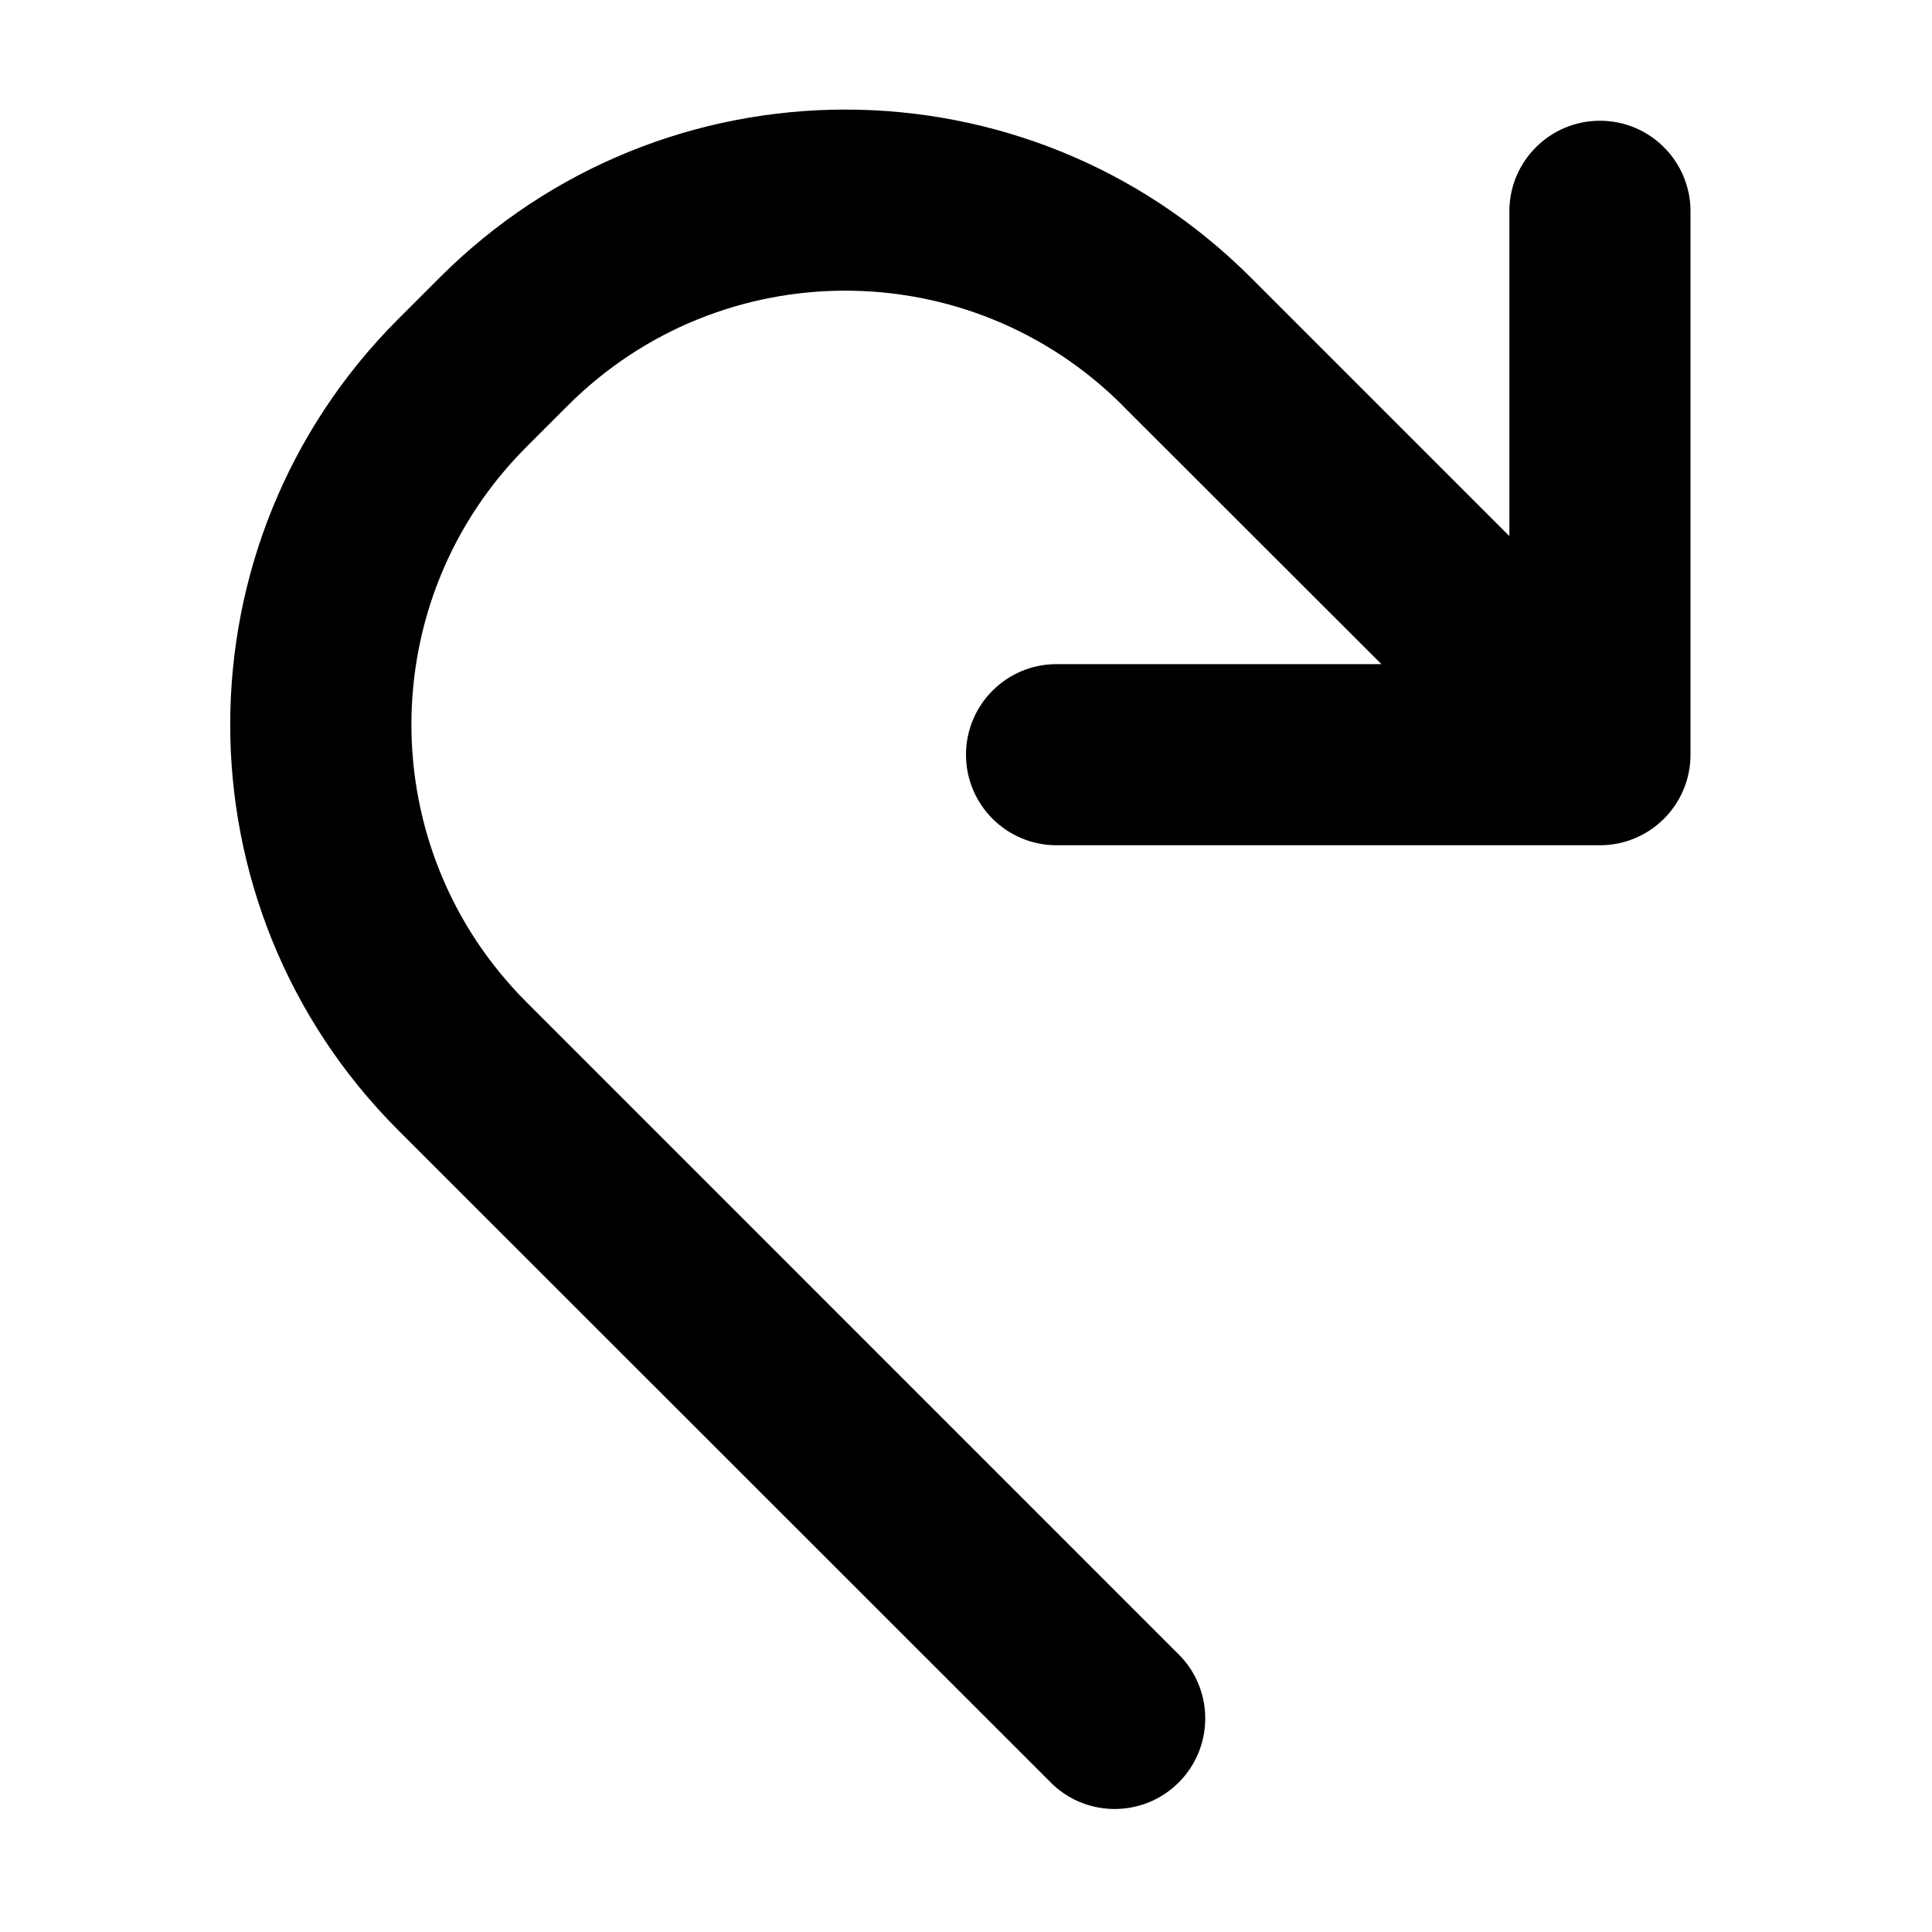
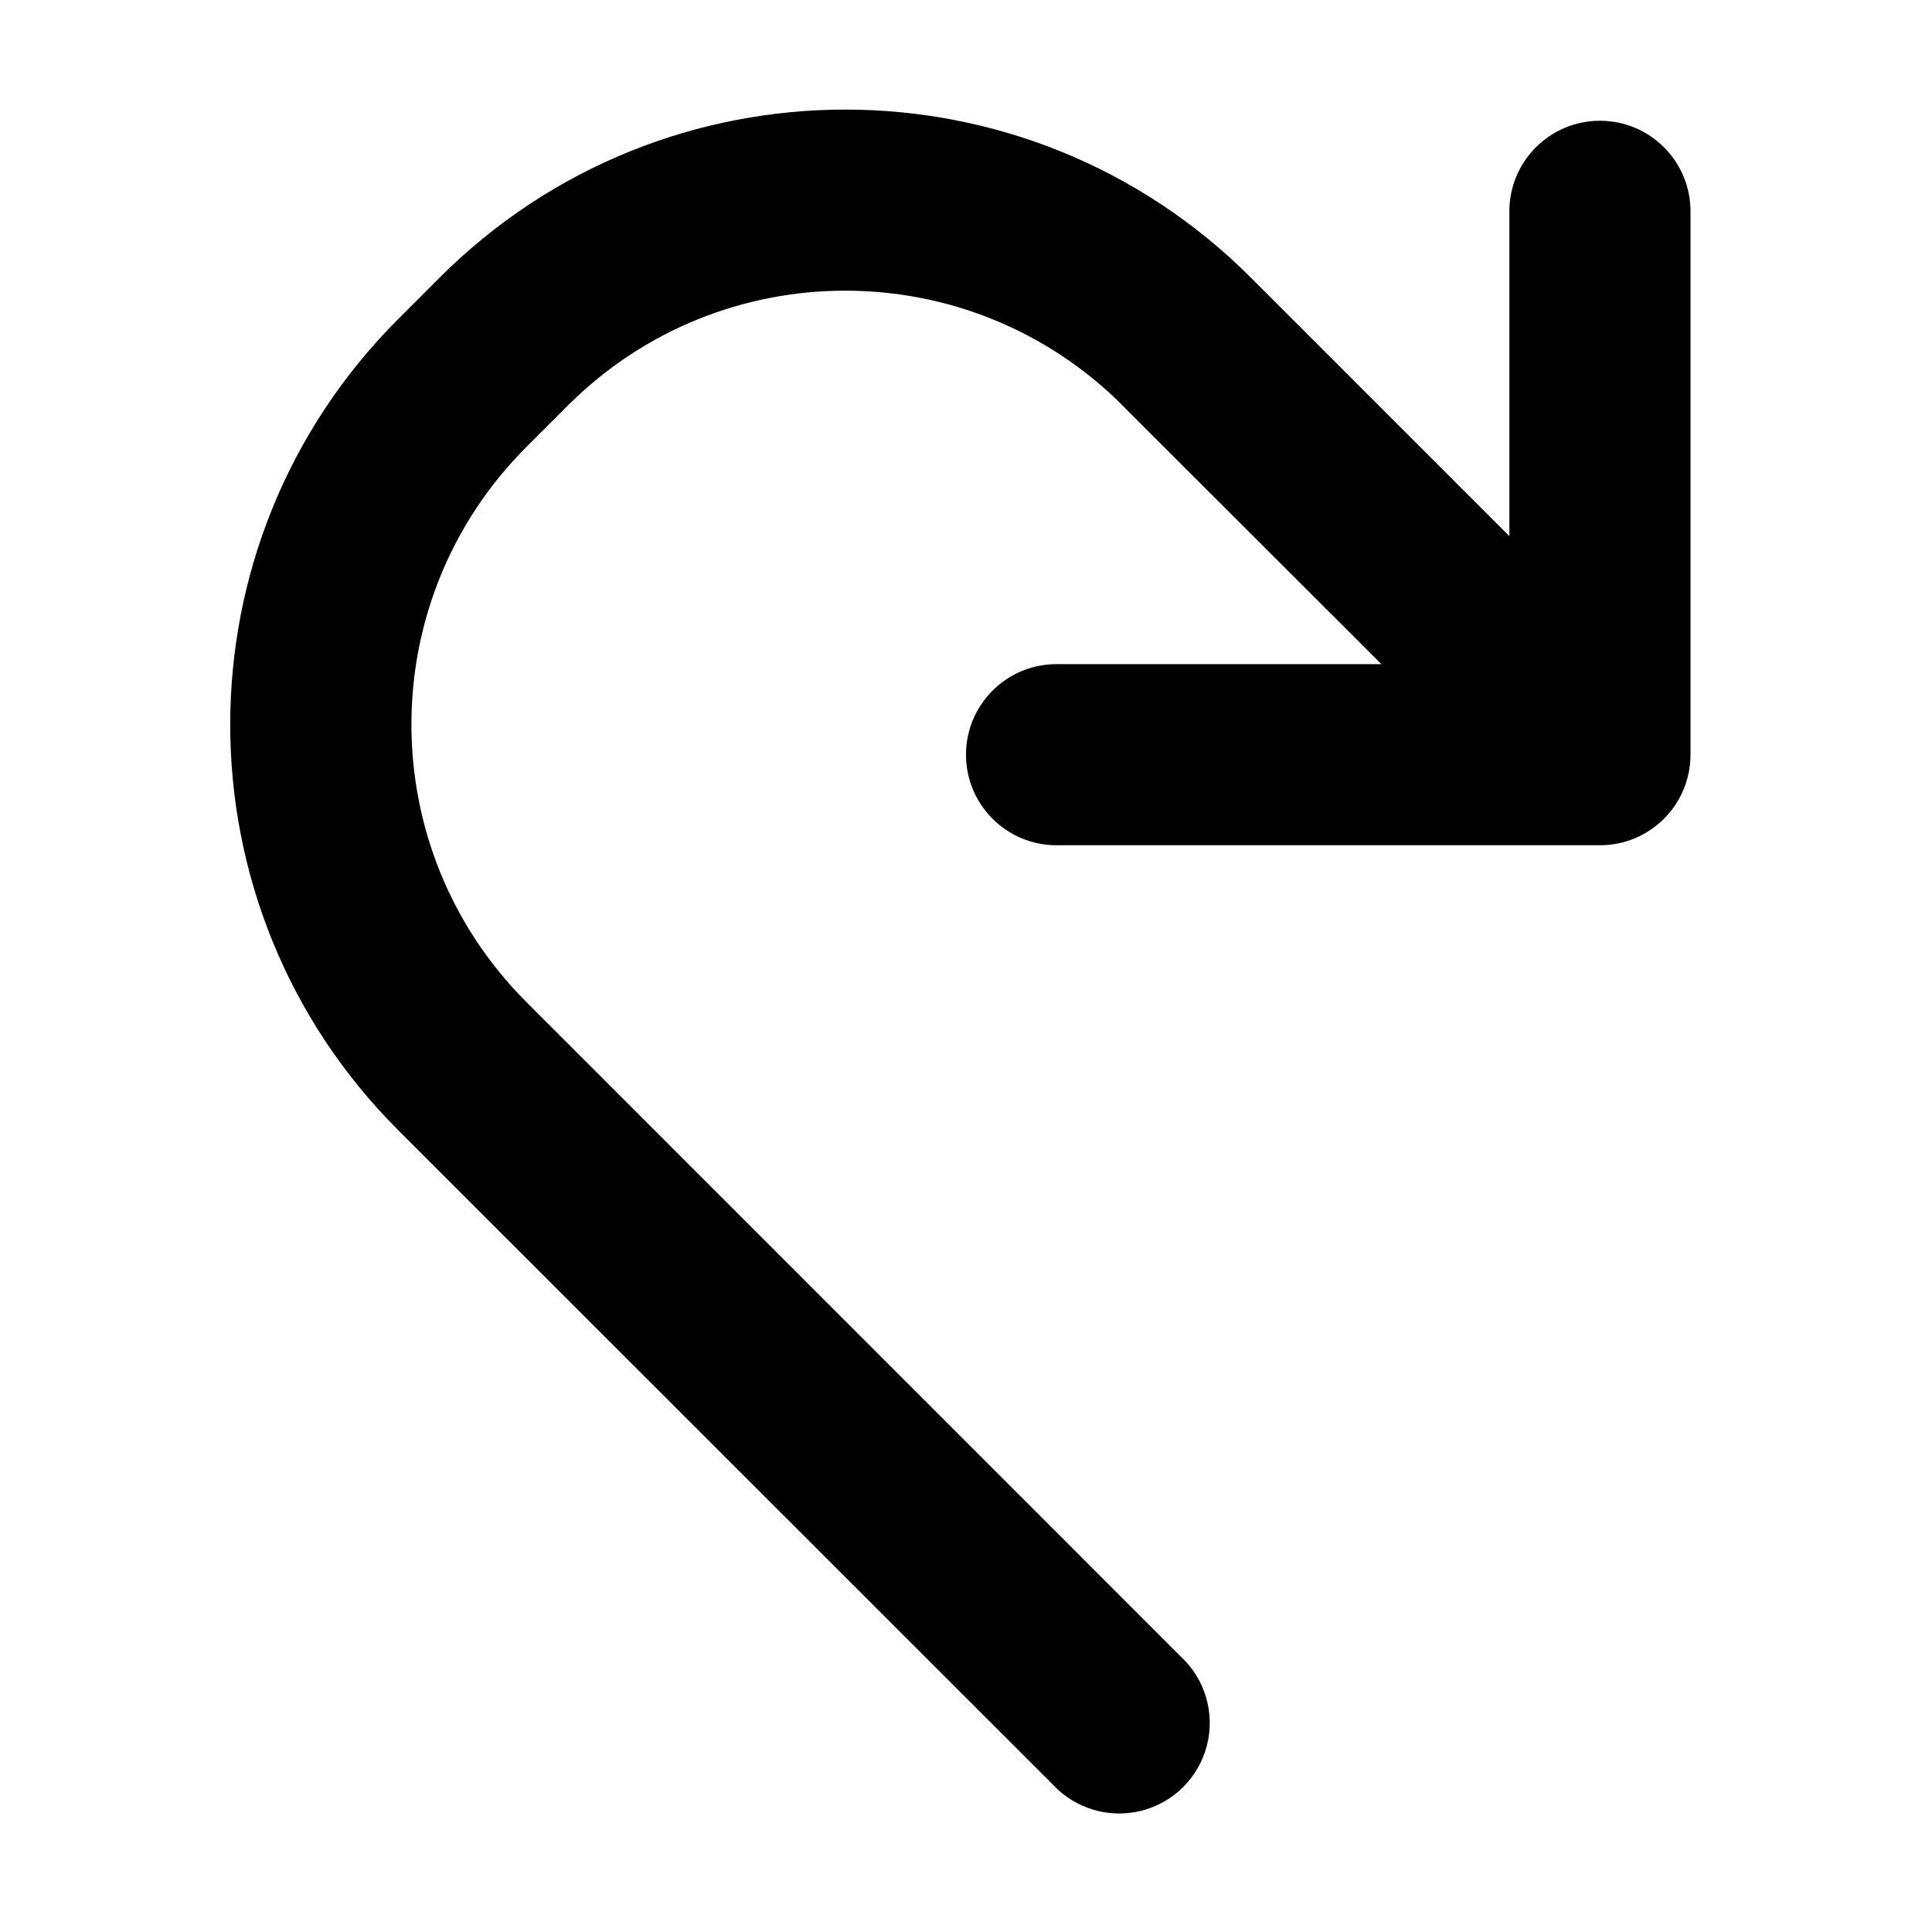
<svg xmlns="http://www.w3.org/2000/svg" fill="currentColor" class="vi" viewBox="0 0 16 16">
-   <path d="M9.298 3.359a3.25 3.25 0 0 0-4.596 0l-.343.343a3.25 3.25 0 0 0 0 4.596L9.78 13.72a.75.75 0 0 1-1.06 1.06L3.298 9.36a4.75 4.75 0 0 1 0-6.718l.343-.343a4.75 4.75 0 0 1 6.718 0L12.5 4.44V1.75a.75.75 0 0 1 1.5 0v4.5a.75.75 0 0 1-.75.75h-4.5a.75.75 0 1 1 0-1.5h2.69L9.297 3.359Z" />
+   <path d="M9.298 3.359a3.25 3.25 0 0 0-4.596 0l-.343.343a3.25 3.25 0 0 0 0 4.596L9.78 13.72a.75.75 0 1 1-1.06 1.06L3.298 9.36a4.75 4.75 0 0 1 0-6.718l.343-.343a4.75 4.75 0 0 1 6.718 0L12.5 4.44V1.75a.75.75 0 0 1 1.5 0v4.5a.75.75 0 0 1-.75.75h-4.5a.75.75 0 0 1 0-1.5h2.69L9.297 3.359Z" />
</svg>
